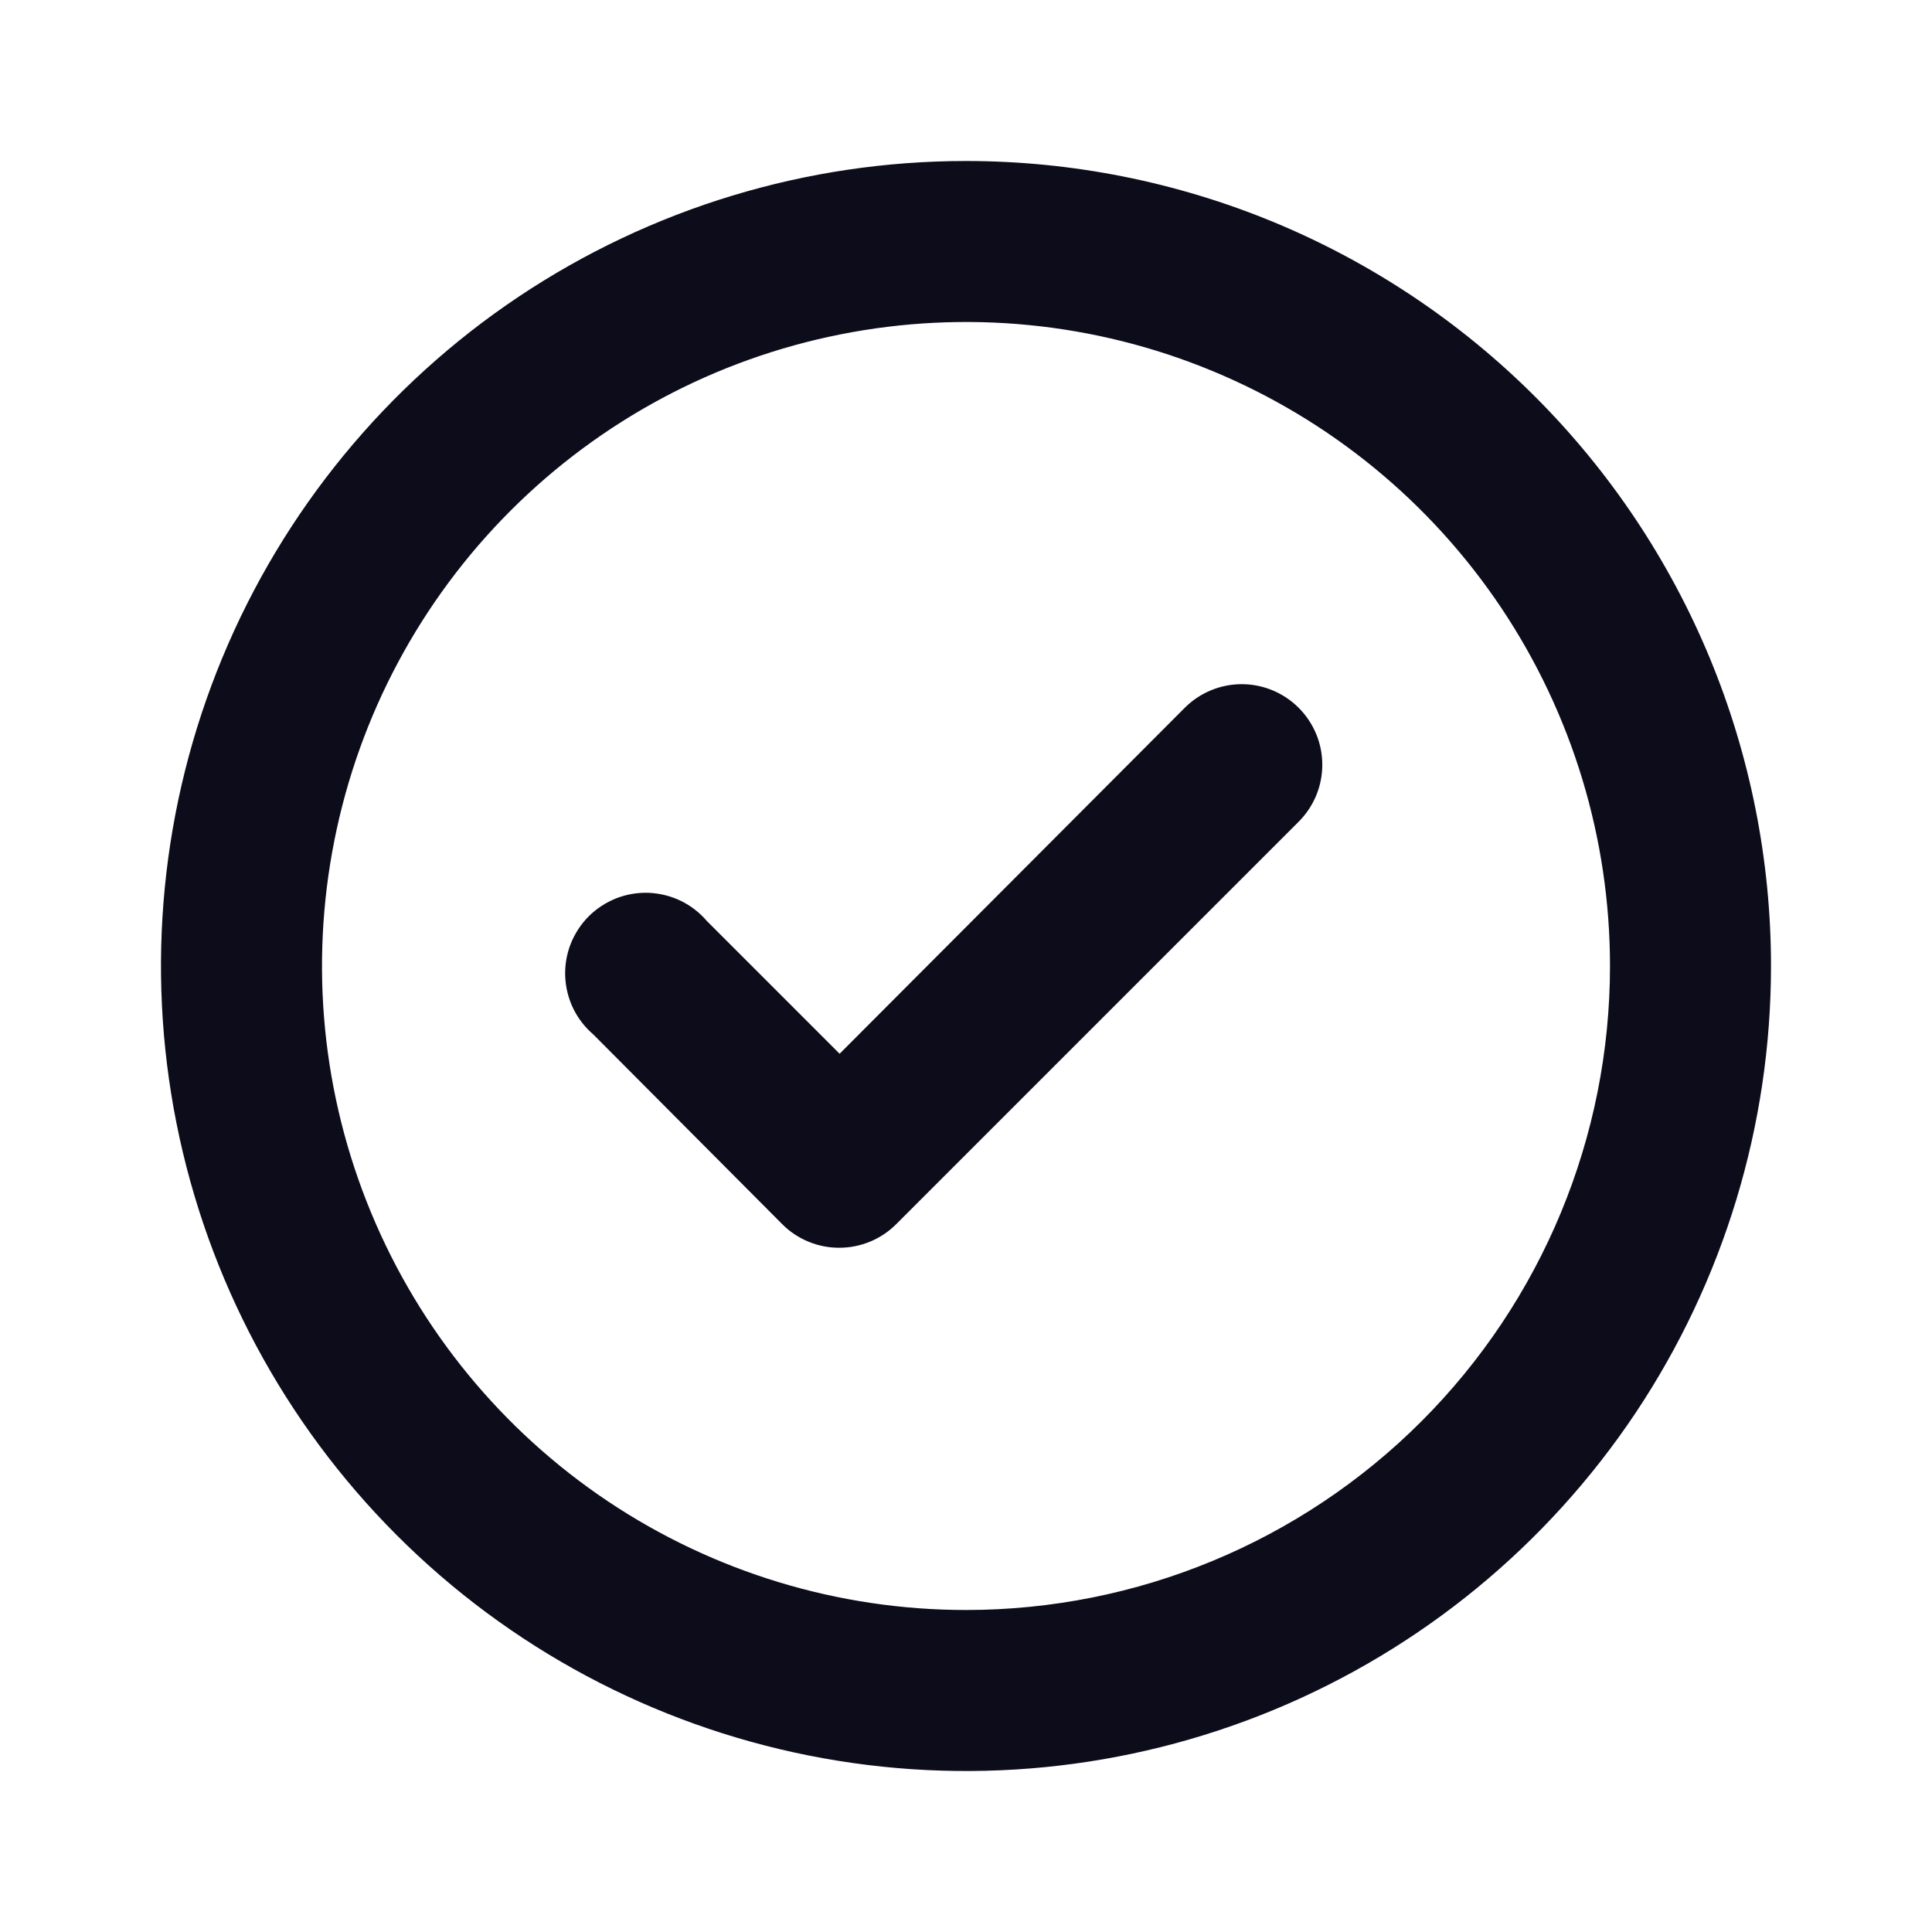
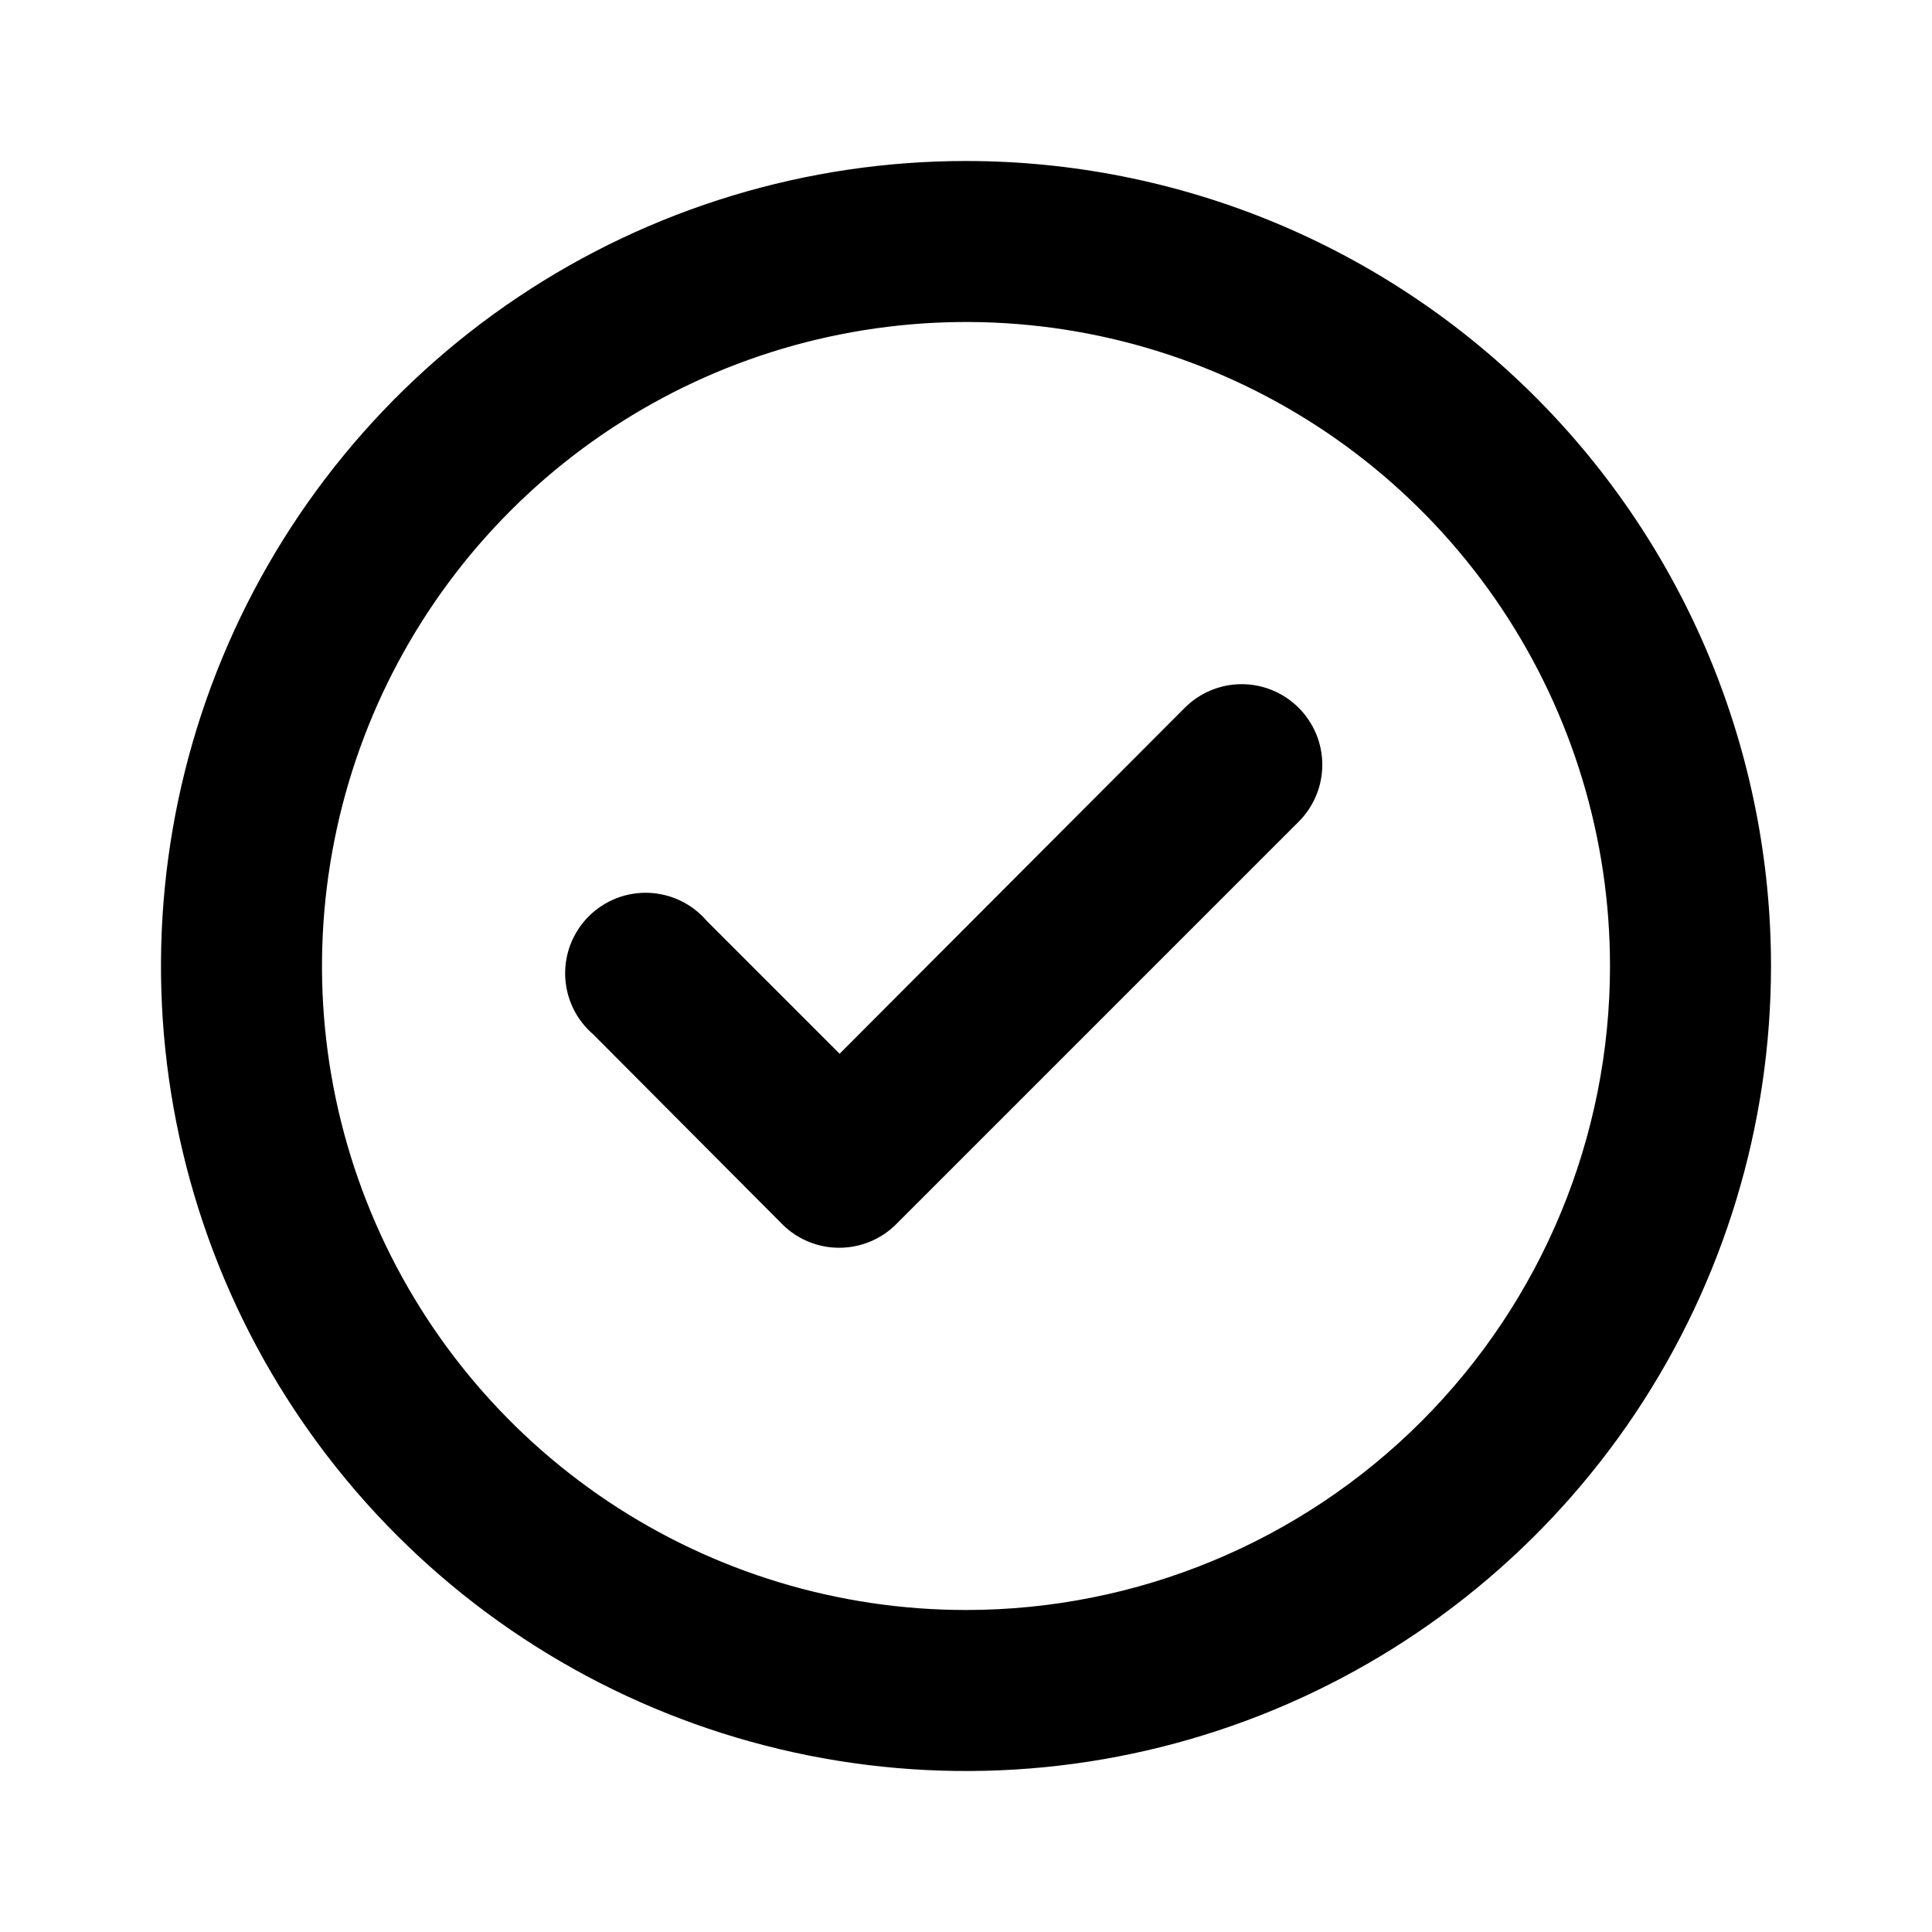
<svg xmlns="http://www.w3.org/2000/svg" width="24" height="24" viewBox="0 0 24 24" fill="none">
-   <path d="M14.72 8.79L10.43 13.09L8.78 11.44C8.69 11.335 8.58 11.25 8.456 11.19C8.332 11.13 8.197 11.097 8.059 11.091C7.921 11.086 7.784 11.109 7.656 11.159C7.527 11.21 7.411 11.286 7.313 11.383C7.216 11.481 7.14 11.597 7.089 11.726C7.039 11.854 7.016 11.991 7.021 12.129C7.027 12.267 7.06 12.402 7.12 12.526C7.18 12.65 7.265 12.76 7.37 12.85L9.72 15.21C9.813 15.303 9.924 15.376 10.046 15.426C10.168 15.476 10.298 15.501 10.43 15.5C10.692 15.499 10.944 15.395 11.13 15.21L16.13 10.21C16.224 10.117 16.298 10.006 16.349 9.885C16.4 9.763 16.426 9.632 16.426 9.5C16.426 9.368 16.4 9.237 16.349 9.115C16.298 8.994 16.224 8.883 16.13 8.79C15.943 8.604 15.689 8.499 15.425 8.499C15.161 8.499 14.907 8.604 14.72 8.79ZM12 2C10.022 2 8.089 2.586 6.444 3.685C4.8 4.784 3.518 6.346 2.761 8.173C2.004 10 1.806 12.011 2.192 13.951C2.578 15.891 3.53 17.672 4.929 19.071C6.327 20.47 8.109 21.422 10.049 21.808C11.989 22.194 14 21.996 15.827 21.239C17.654 20.482 19.216 19.2 20.315 17.556C21.413 15.911 22 13.978 22 12C22 10.687 21.741 9.386 21.239 8.173C20.736 6.96 20 5.858 19.071 4.929C18.142 4 17.04 3.264 15.827 2.761C14.614 2.259 13.313 2 12 2ZM12 20C10.418 20 8.871 19.531 7.555 18.652C6.24 17.773 5.214 16.523 4.609 15.062C4.003 13.6 3.845 11.991 4.154 10.439C4.462 8.887 5.224 7.462 6.343 6.343C7.462 5.224 8.887 4.462 10.439 4.154C11.991 3.845 13.6 4.003 15.062 4.609C16.523 5.214 17.773 6.24 18.652 7.555C19.531 8.871 20 10.418 20 12C20 14.122 19.157 16.157 17.657 17.657C16.157 19.157 14.122 20 12 20Z" fill="#0C0C1B" />
+   <path d="M14.72 8.79L10.43 13.09L8.78 11.44C8.69 11.335 8.58 11.25 8.456 11.19C8.332 11.13 8.197 11.097 8.059 11.091C7.921 11.086 7.784 11.109 7.656 11.159C7.527 11.21 7.411 11.286 7.313 11.383C7.216 11.481 7.14 11.597 7.089 11.726C7.039 11.854 7.016 11.991 7.021 12.129C7.027 12.267 7.06 12.402 7.12 12.526C7.18 12.65 7.265 12.76 7.37 12.85L9.72 15.21C9.813 15.303 9.924 15.376 10.046 15.426C10.168 15.476 10.298 15.501 10.43 15.5C10.692 15.499 10.944 15.395 11.13 15.21L16.13 10.21C16.224 10.117 16.298 10.006 16.349 9.885C16.4 9.763 16.426 9.632 16.426 9.5C16.426 9.368 16.4 9.237 16.349 9.115C16.298 8.994 16.224 8.883 16.13 8.79C15.943 8.604 15.689 8.499 15.425 8.499C15.161 8.499 14.907 8.604 14.72 8.79ZM12 2C10.022 2 8.089 2.586 6.444 3.685C4.8 4.784 3.518 6.346 2.761 8.173C2.004 10 1.806 12.011 2.192 13.951C2.578 15.891 3.53 17.672 4.929 19.071C6.327 20.47 8.109 21.422 10.049 21.808C11.989 22.194 14 21.996 15.827 21.239C17.654 20.482 19.216 19.2 20.315 17.556C21.413 15.911 22 13.978 22 12C22 10.687 21.741 9.386 21.239 8.173C20.736 6.96 20 5.858 19.071 4.929C18.142 4 17.04 3.264 15.827 2.761C14.614 2.259 13.313 2 12 2ZM12 20C10.418 20 8.871 19.531 7.555 18.652C6.24 17.773 5.214 16.523 4.609 15.062C4.003 13.6 3.845 11.991 4.154 10.439C4.462 8.887 5.224 7.462 6.343 6.343C7.462 5.224 8.887 4.462 10.439 4.154C11.991 3.845 13.6 4.003 15.062 4.609C16.523 5.214 17.773 6.24 18.652 7.555C19.531 8.871 20 10.418 20 12C20 14.122 19.157 16.157 17.657 17.657C16.157 19.157 14.122 20 12 20Z" fill="currentColor" />
</svg>
